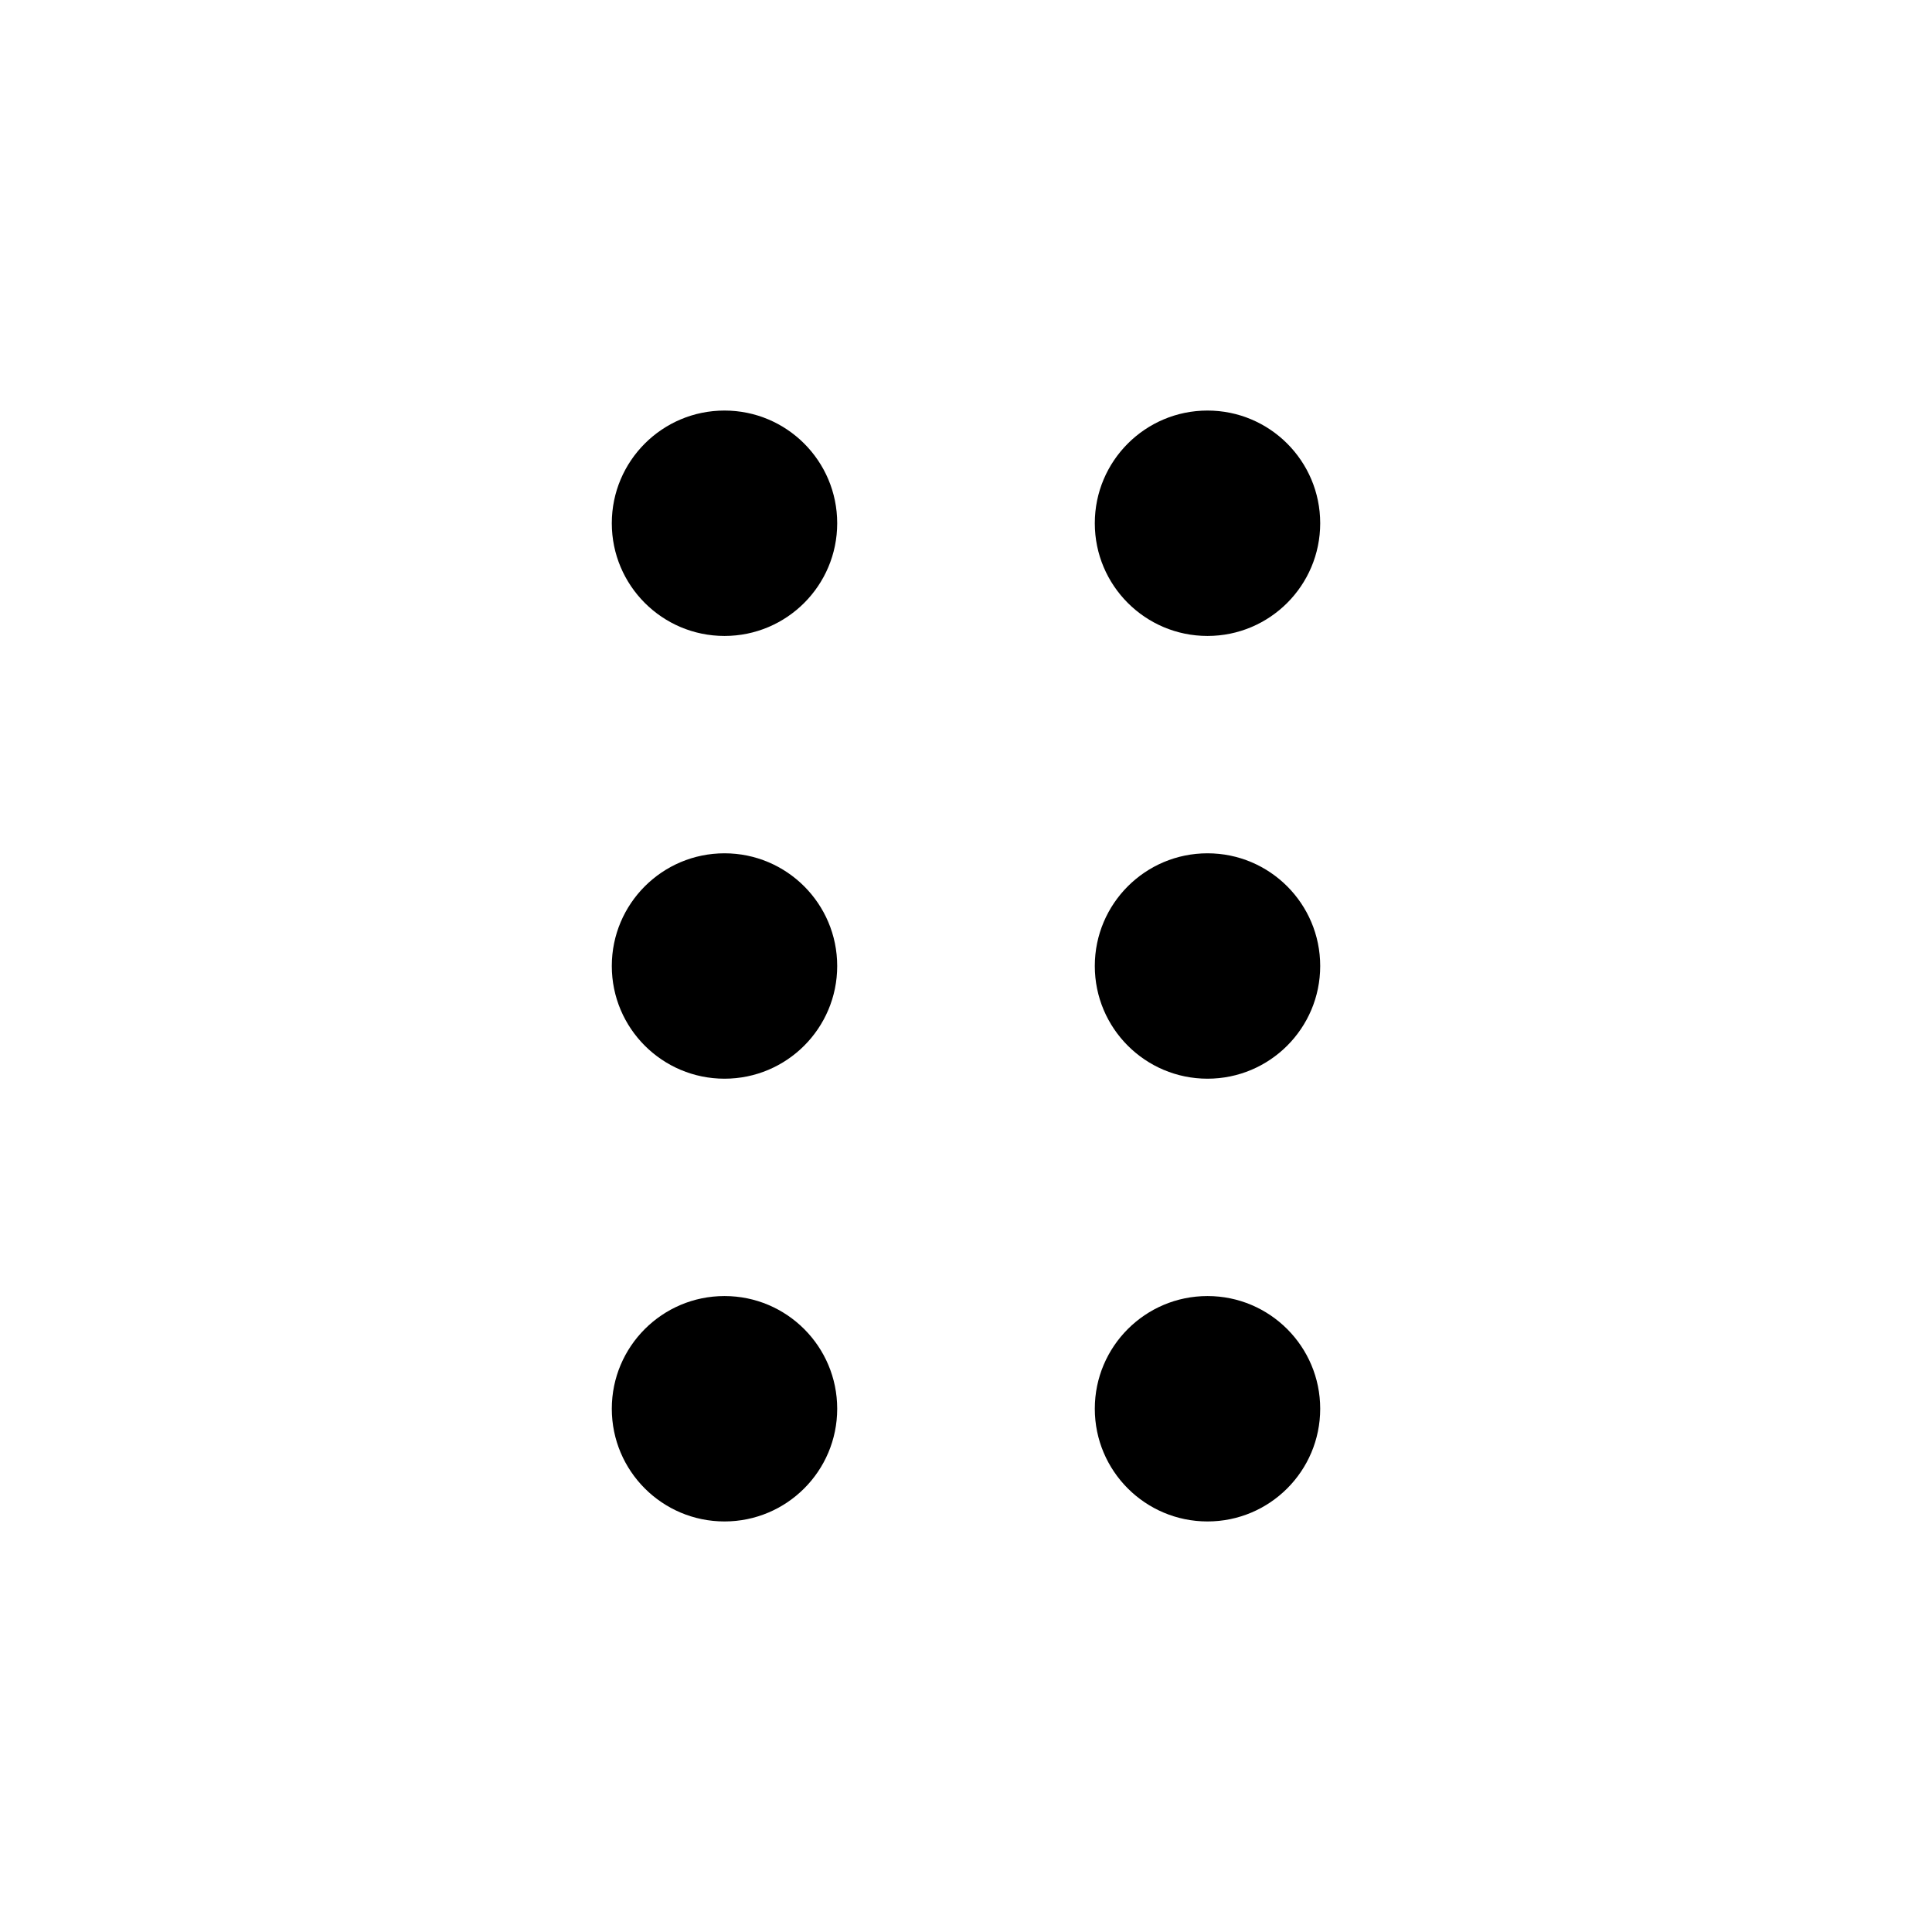
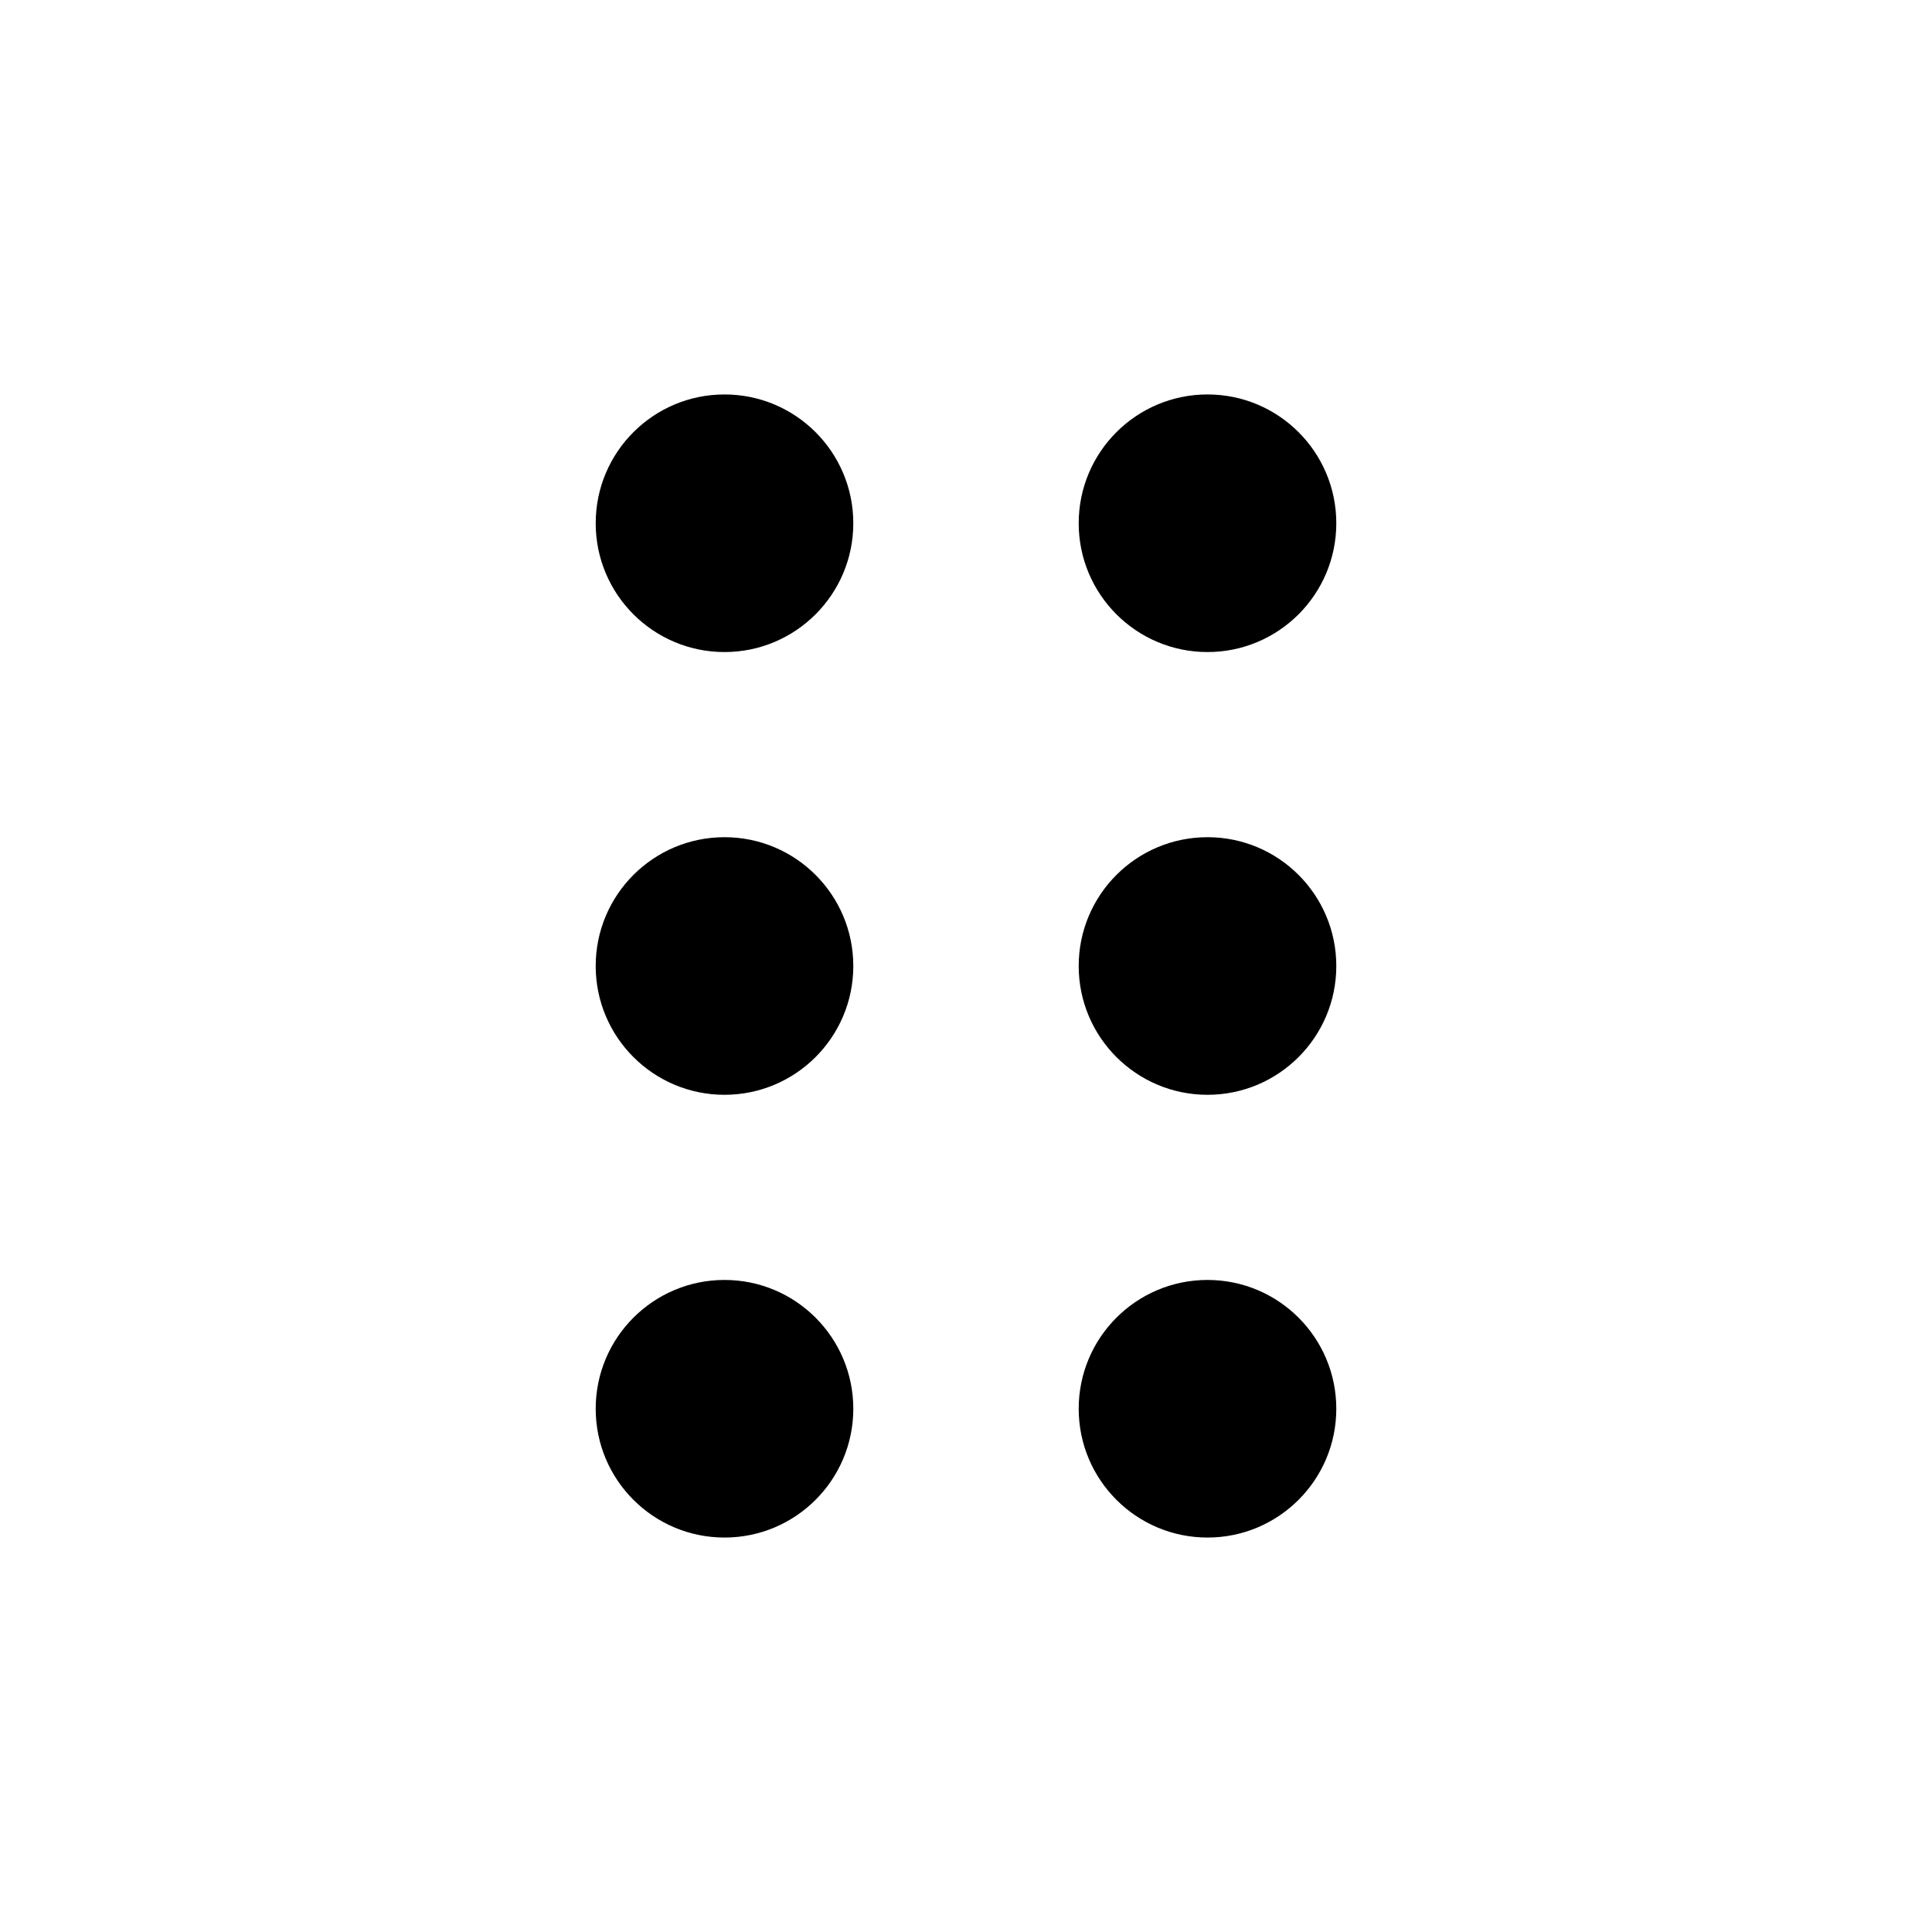
<svg xmlns="http://www.w3.org/2000/svg" viewBox="0 0 24 24">
-   <circle class="d" cx="9" cy="6.5" r="1.4" />
-   <circle class="d" cx="9" cy="12" r="1.4" />
-   <circle class="d" cx="9" cy="17.5" r="1.4" />
-   <circle class="d" cx="15" cy="6.5" r="1.4" />
-   <circle class="d" cx="15" cy="12" r="1.4" />
-   <circle class="d" cx="15" cy="17.5" r="1.4" />
+   <circle class="d" cx="9" cy="6.5" r="1.6" />
+   <circle class="d" cx="9" cy="12" r="1.6" />
+   <circle class="d" cx="9" cy="17.5" r="1.6" />
+   <circle class="d" cx="15" cy="6.5" r="1.6" />
+   <circle class="d" cx="15" cy="12" r="1.6" />
+   <circle class="d" cx="15" cy="17.5" r="1.6" />
</svg>
